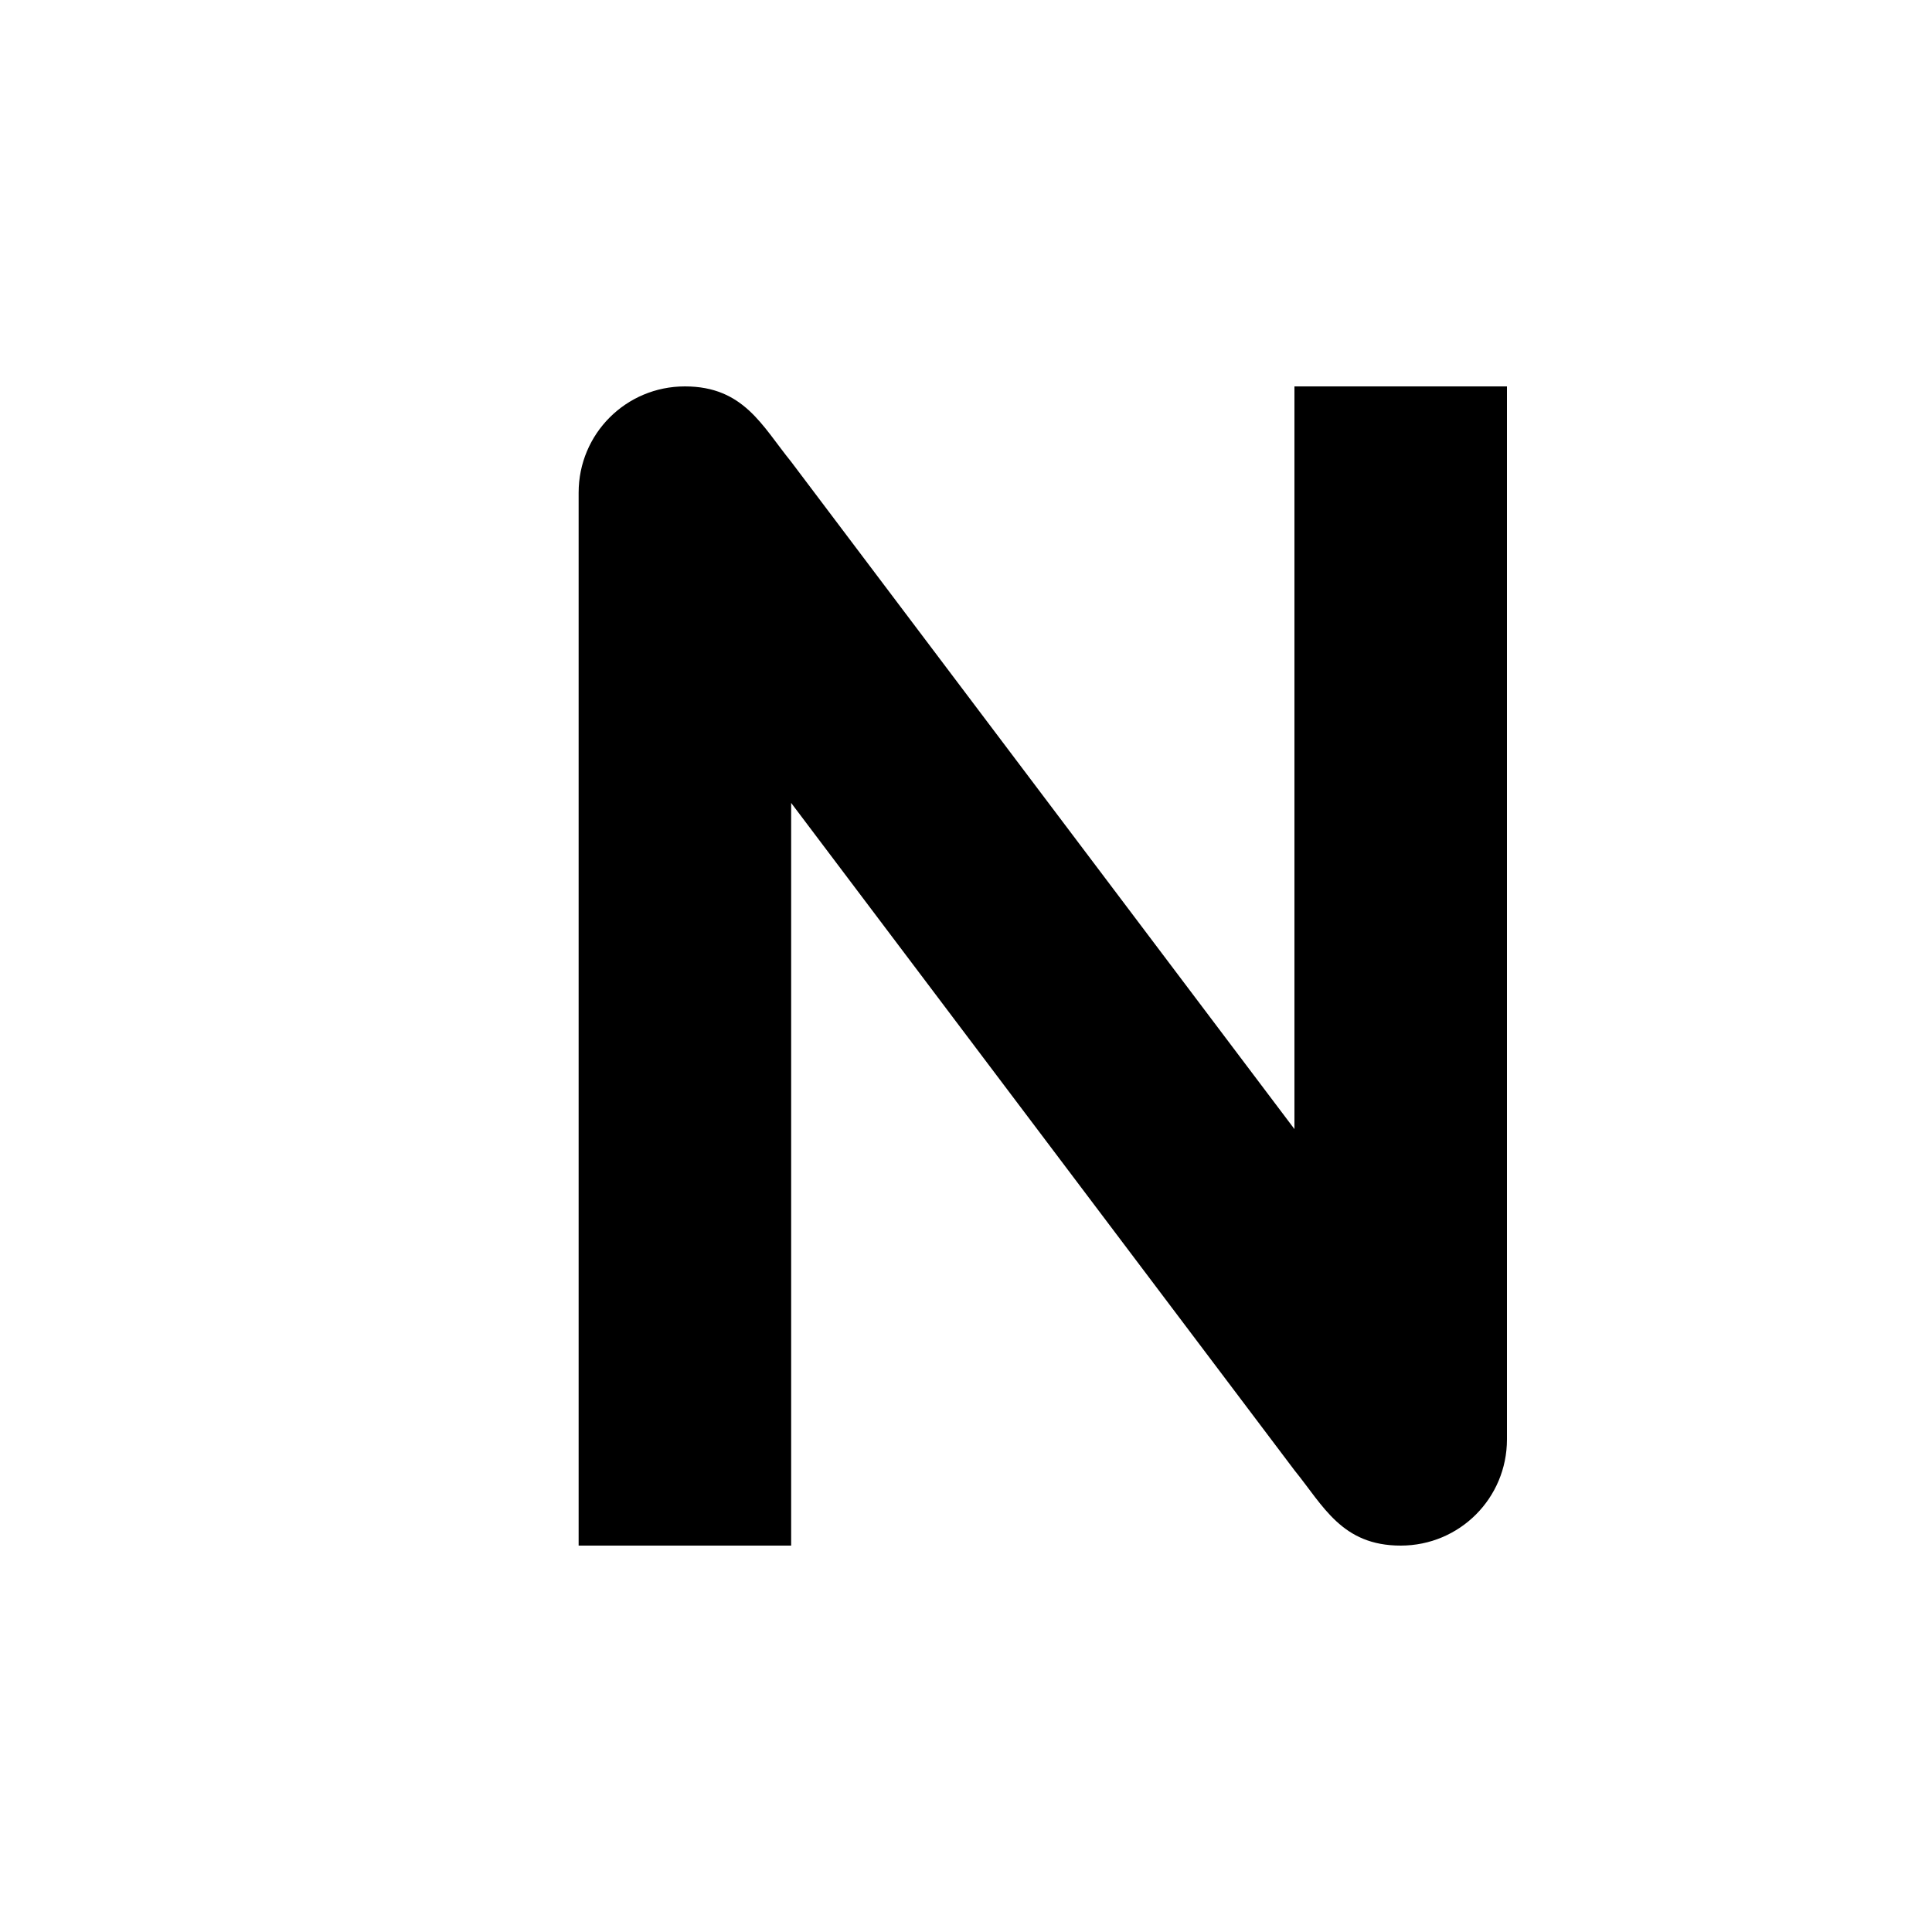
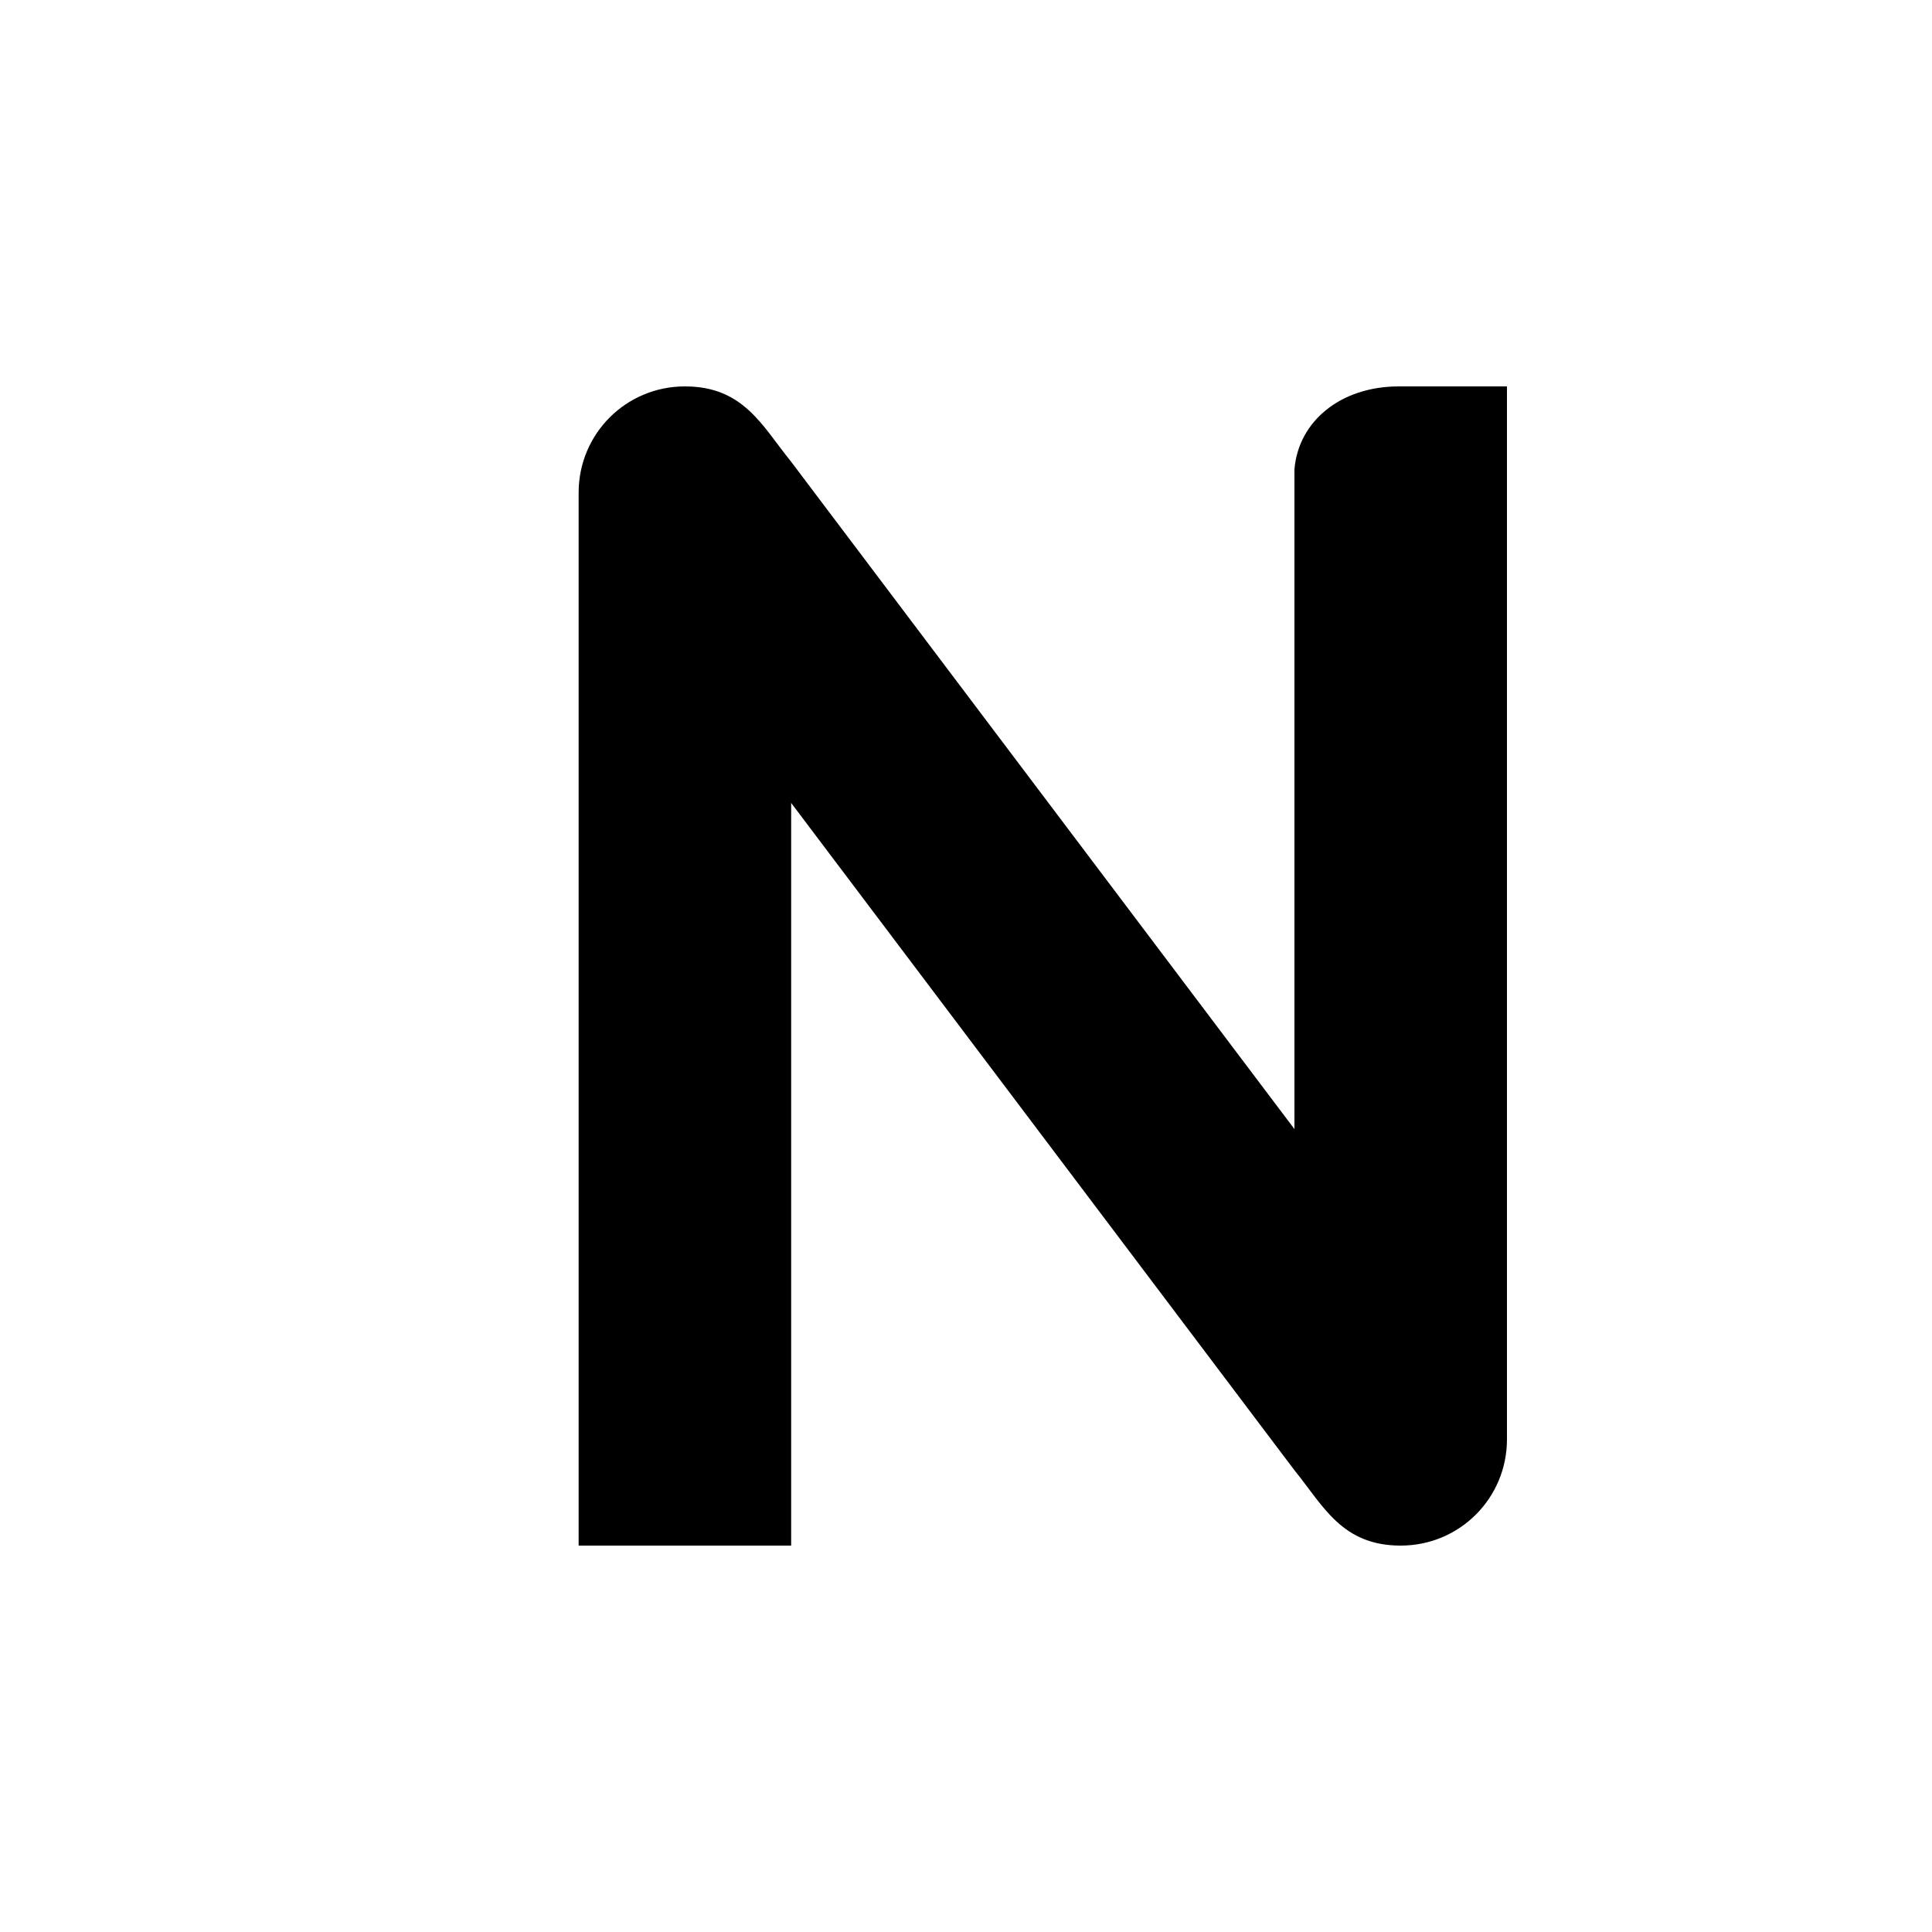
<svg xmlns="http://www.w3.org/2000/svg" width="1000" height="1000" id="svg2" version="1.0" style="display:inline">
  <defs id="defs4">
    </defs>
  <g id="layer1" style="display:inline">
    <g id="g9629" transform="matrix(0.8901714,0,0,-0.8901714,-42.22279,801.9412)" />
-     <path style="opacity:1;fill:#000000;fill-opacity:1;fill-rule:nonzero;stroke:none;stroke-width:1;stroke-linecap:butt;stroke-linejoin:miter;marker:none;marker-start:none;marker-mid:none;marker-end:none;stroke-miterlimit:4;stroke-dasharray:none;stroke-dashoffset:0;stroke-opacity:1;visibility:visible;display:inline;overflow:visible;enable-background:accumulate" d="M 354.5,200 C 324.03,200 299.5,224.53 299.5,255 L 299.5,800 L 409.5,800 L 409.5,415.594 L 670,761 C 685,779.47 694.53,800 725,800 C 755.47,800 780,775.47 780,745 L 780,200 L 670,200 L 670,584.406 L 409.5,239 C 394.5,220.53 384.97,200 354.5,200 z" id="path14521" />
+     <path style="opacity:1;fill:#000000;fill-opacity:1;fill-rule:nonzero;stroke:none;stroke-width:1;stroke-linecap:butt;stroke-linejoin:miter;marker:none;marker-start:none;marker-mid:none;marker-end:none;stroke-miterlimit:4;stroke-dasharray:none;stroke-dashoffset:0;stroke-opacity:1;visibility:visible;display:inline;overflow:visible;enable-background:accumulate" d="M 354.5,200 C 324.03,200 299.5,224.53 299.5,255 L 299.5,800 L 409.5,800 L 409.5,415.594 L 670,761 C 685,779.47 694.53,800 725,800 C 755.47,800 780,775.47 780,745 L 780,200 L 724,200 C 694,200 672,218 670,243 L 670,584.406 L 409.5,239 C 394.5,220.53 384.97,200 354.5,200 z" id="path14521" />
  </g>
</svg>
